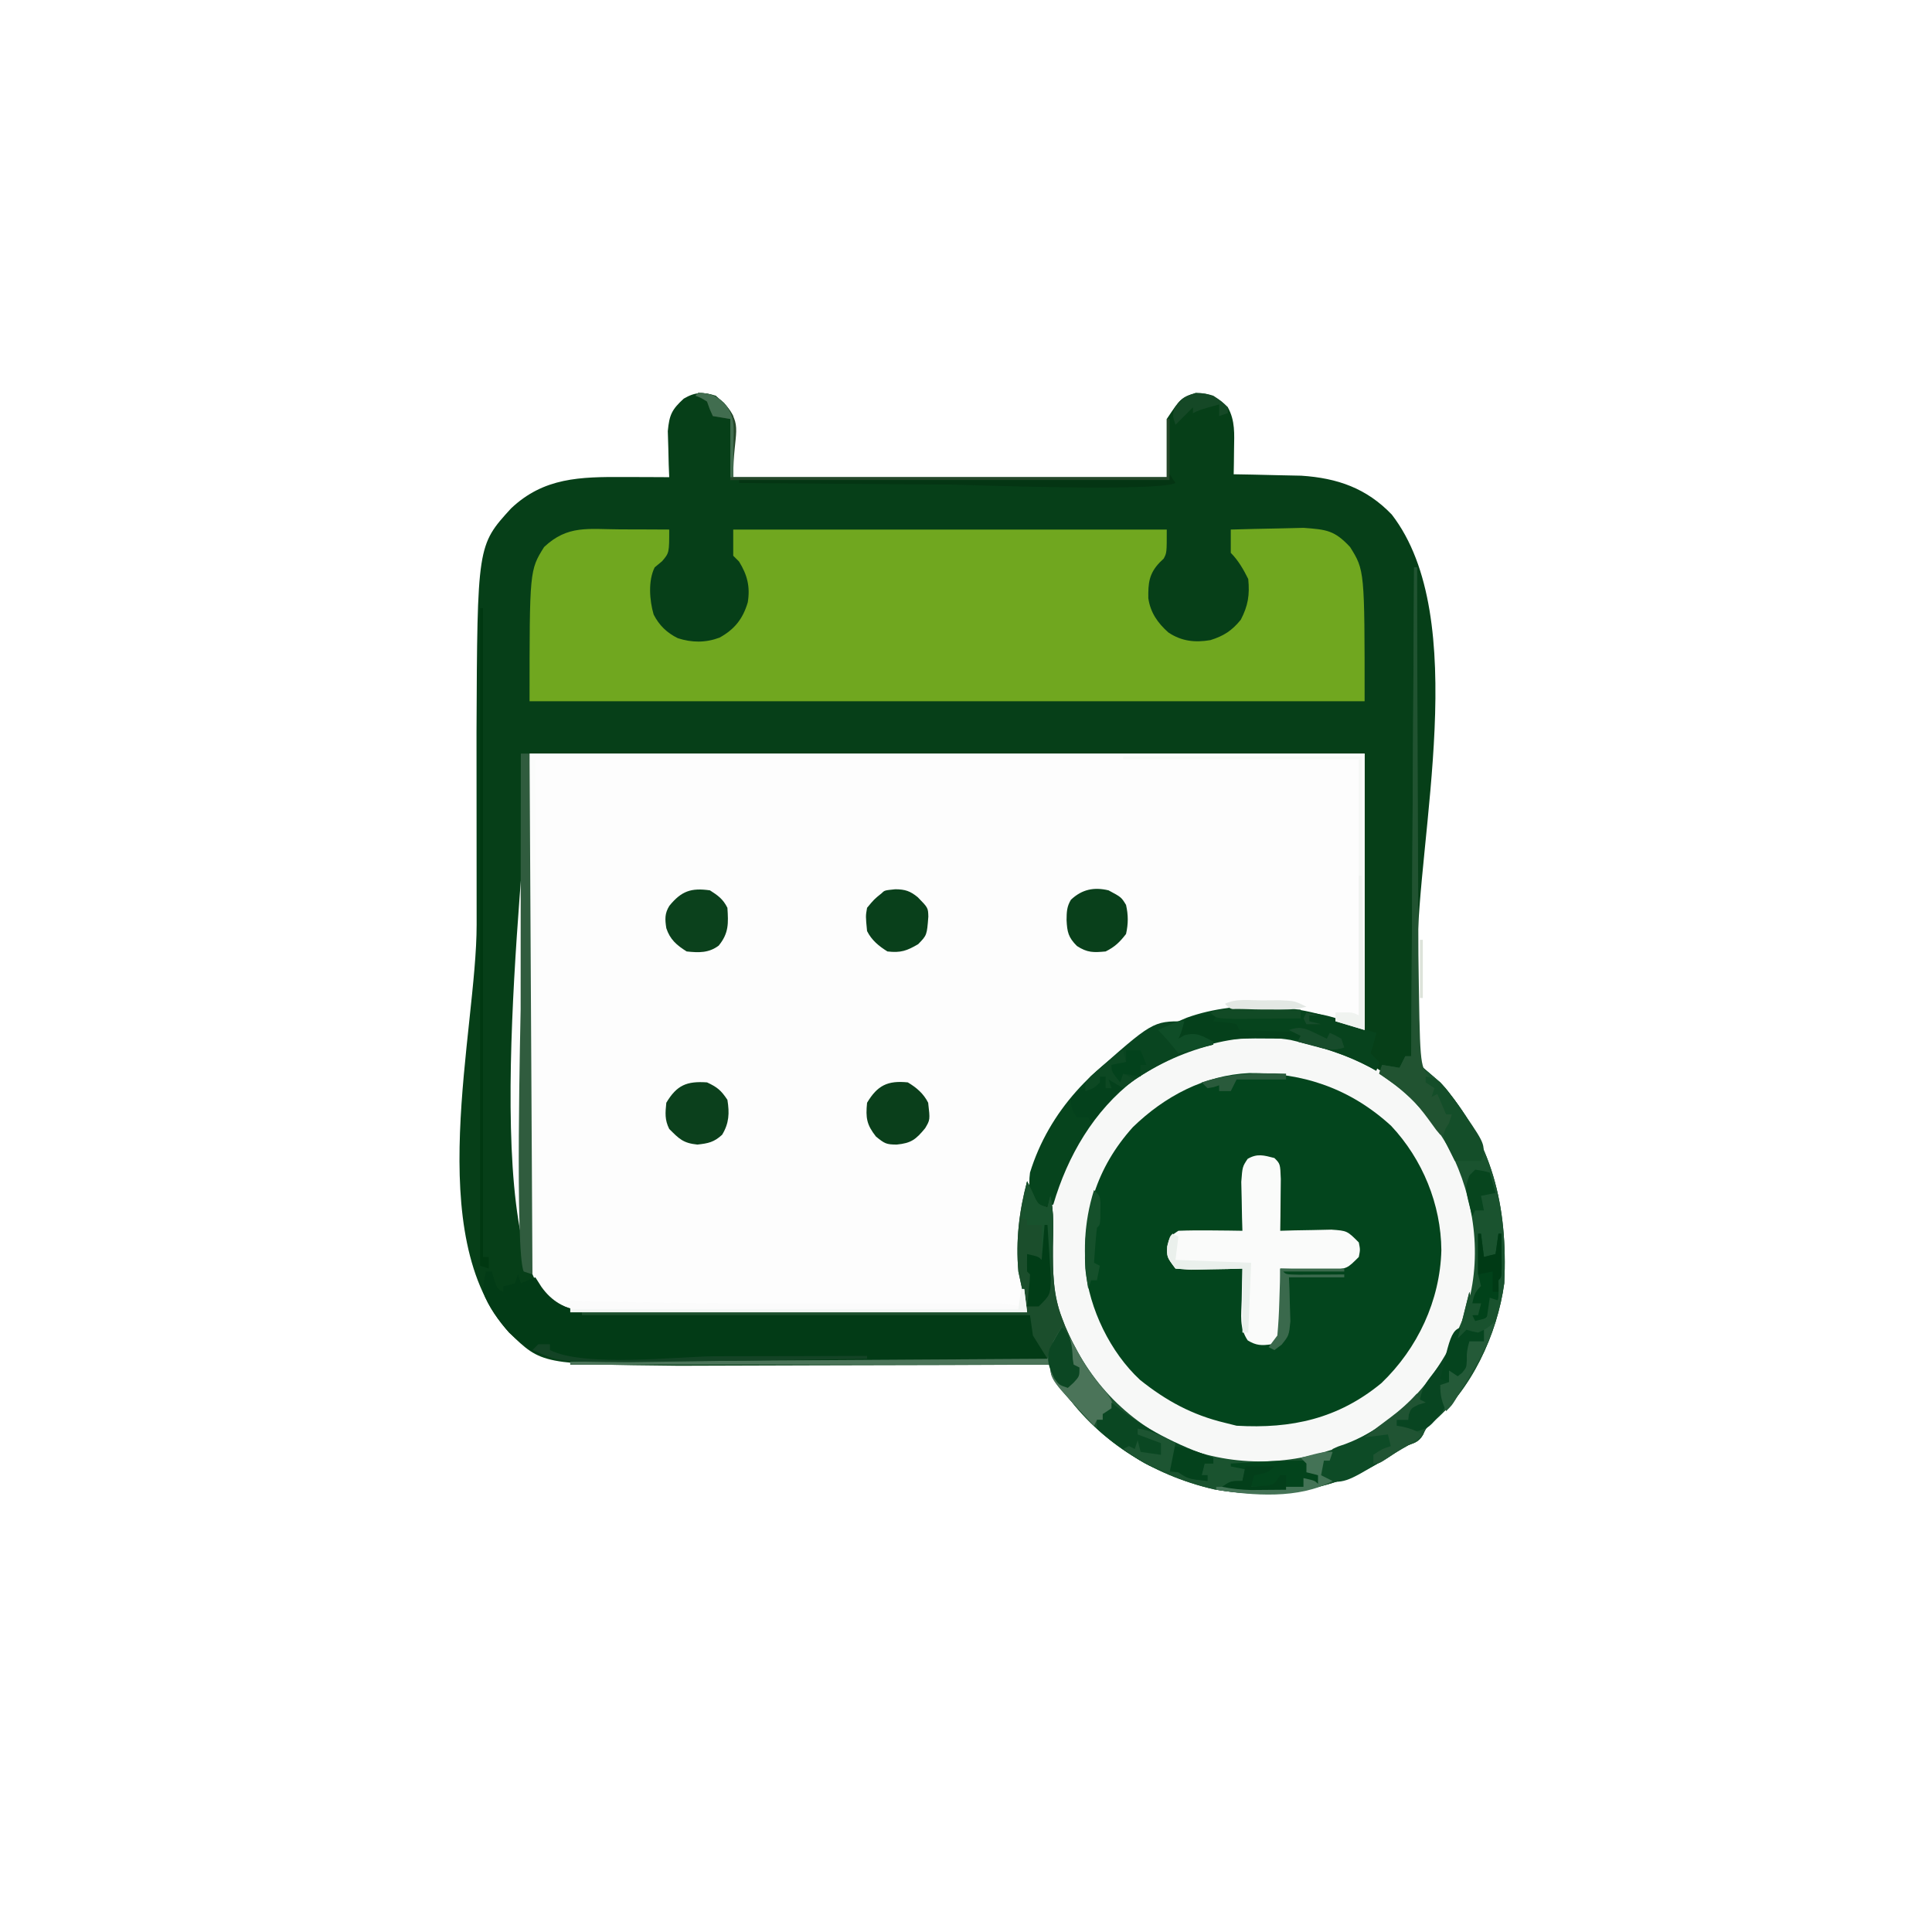
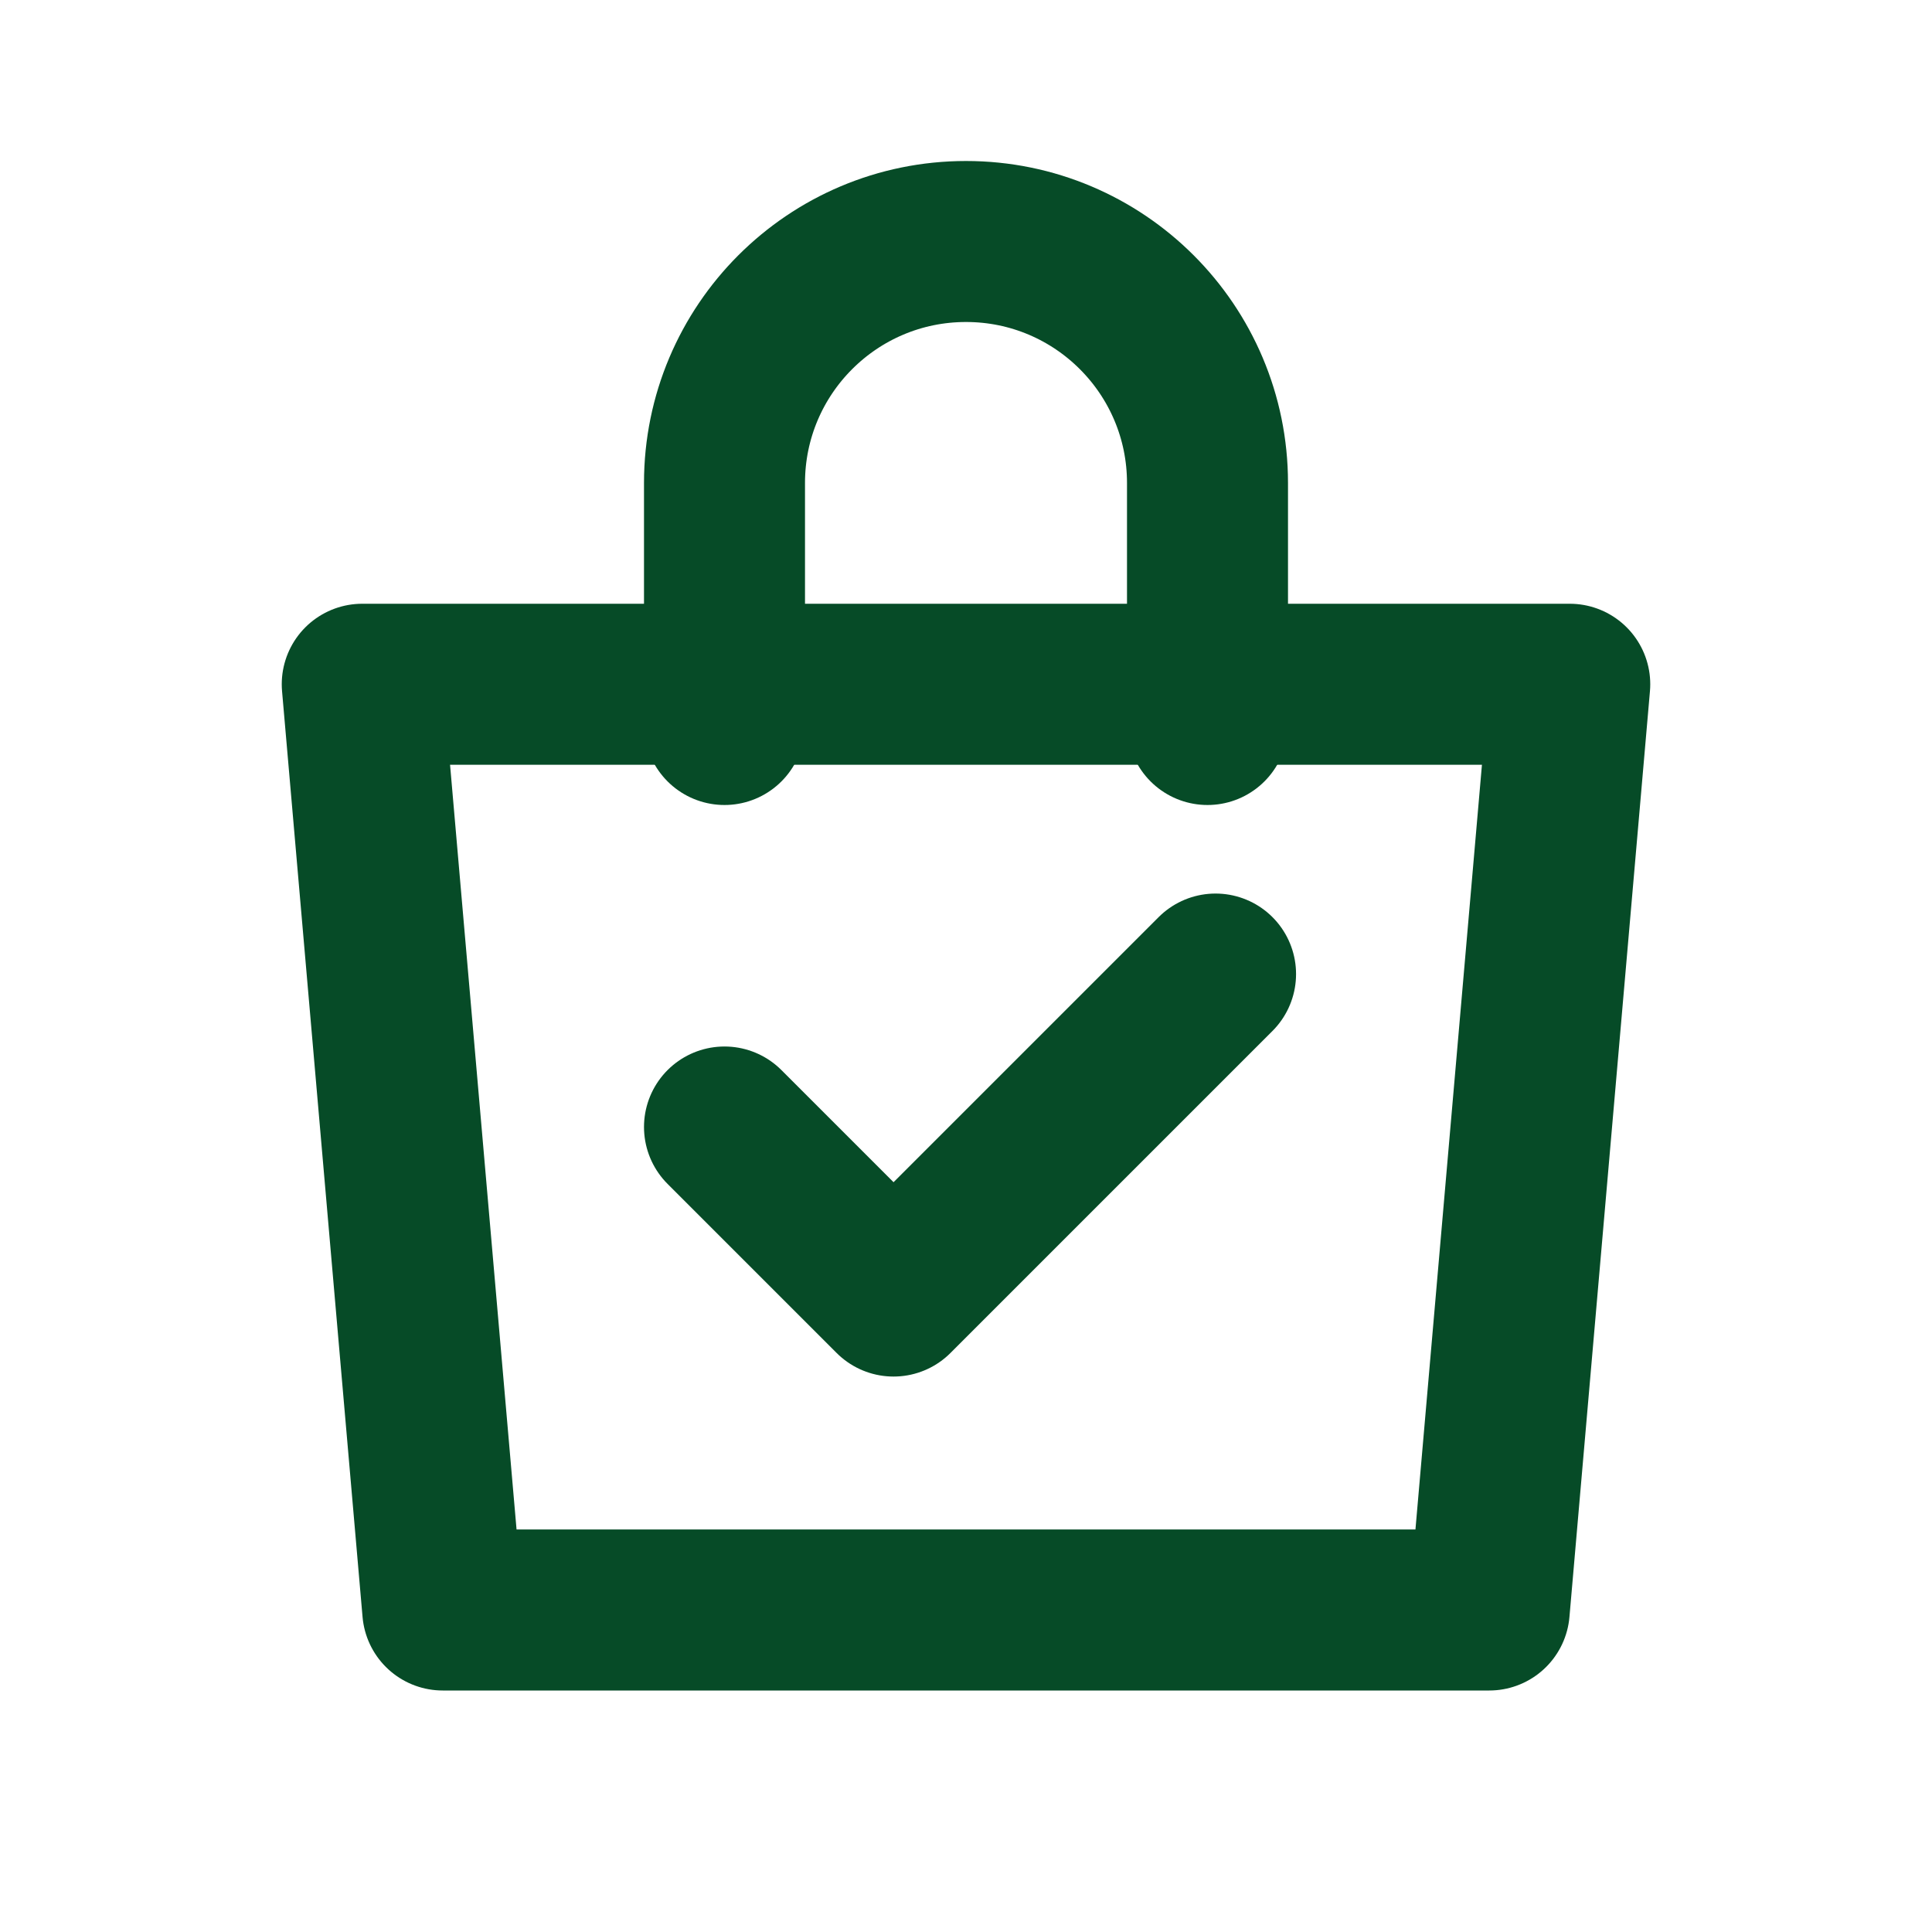
- <svg xmlns="http://www.w3.org/2000/svg" width="664" height="664">
-   <path fill="#063f18" d="M246 136c2.527 2.19 4.5 4 6 7v21h149v-20c4.828-7.241 4.828-7.241 10-9 4.868.099 7.58 1.58 11 5 2.55 4.634 2.2 9.121 2.125 14.312l-.055 4.926L424 163l6.43.113 8.445.199 8.367.176c12.473.823 22.42 4.324 31.086 13.348 27.504 35.6 8.798 110.596 8.805 151.312L488 366l7 6c17.978 20.348 23.209 42.488 22 69-2.394 17.579-11.41 37.09-25.344 48.367C490 491 490 491 489.094 493.07c-1.525 2.691-3.224 2.911-6.094 3.93a159 159 0 0 0-4.938 3.25c-18.439 11.849-39.183 15.411-60.75 11.625-21.518-4.943-40.661-17.096-53.042-35.621C363 474 363 474 361 469l-35.672.141-46.078.109-45.984.141c-47.08-.494-47.08-.494-58.266-11.391-30.186-33.09-11.177-103.5-11.188-140.188l-.042-66.167c.281-64.211.281-64.211 11.855-76.895 11.27-10.685 23.807-10.872 38.75-10.812l8.836.027L230 164l-.176-4.383-.136-5.742-.176-5.695c.53-5.627 1.392-7.431 5.488-11.18 3.902-2.301 6.692-2.346 11-1" />
-   <path fill="#fdfdfd" d="M182 259h287v95l-10-3c-22.225-6.38-44.341-4.527-64.875 5.75-6.674 3.765-12.456 8.113-18.125 13.25l-2.102 1.75c-9.643 8.606-16.527 21.856-19.898 34.25l-.895 3.184c-3.554 14.299-2.18 27.292-.105 41.816-25.979.161-51.958.278-77.938.375l-43.839.211C196 451 196 451 187 445c-22.587-28.799-5.019-159.773-5-186" />
-   <path fill="#03451d" d="M475.813 368.938A423 423 0 0 1 481 373c.635.47 1.27.942 1.925 1.425 11.985 9.34 20.47 25.198 23.632 39.9 2.47 20.565.099 39.312-11.558 56.675-3.44 4.248-7.111 8.161-11 12-.68.68-1.361 1.358-2.063 2.058-14.363 13.437-32.807 18.553-52.086 18.18-19.413-1.2-37.267-9.865-50.6-24.05-16.024-18.741-19.265-37.83-18.25-62.188 1.913-17.772 13.489-33.89 26.687-45.313 25.83-19.3 61.367-21.81 88.125-2.75" />
-   <path fill="#70a71f" d="M213.188 181.938l9.48.026L230 182c0 8 0 8-2.438 10.875-.846.702-1.69 1.403-2.563 2.125-2.296 4.593-1.772 11.37-.35 16.208 1.892 3.714 4.564 6.287 8.3 8.127 4.85 1.571 9.54 1.6 14.328-.183 5.186-2.847 8.057-6.481 9.723-12.152.871-5.341-.151-9.4-3-14l-2-2v-9h149c0 8 0 8-1.058 9.988l-1.38 1.325c-3.683 3.863-3.976 7.15-3.901 12.273.69 4.901 3.243 8.566 6.913 11.8 4.541 3.018 9.106 3.51 14.426 2.614 4.601-1.447 7.382-3.24 10.438-7 2.5-4.803 3.108-8.54 2.562-14-1.587-3.22-3.445-6.445-6-9v-8c5.332-.162 10.667-.279 16-.375l9-.21c7.986.584 10.664.877 16 6.585 5 8 5 8 5 53H182c0-45 0-45 5-53 8.12-7.632 15.147-6.103 26.188-6.063" />
-   <path fill="#f7f8f7" d="M475.813 368.938A423 423 0 0 1 481 373c.635.47 1.27.942 1.925 1.425 11.985 9.34 20.47 25.198 23.632 39.9 2.47 20.565.099 39.312-11.558 56.675-3.44 4.248-7.111 8.161-11 12-.68.68-1.361 1.358-2.063 2.058-14.363 13.437-32.807 18.553-52.086 18.18-19.413-1.2-37.267-9.865-50.6-24.05-16.024-18.741-19.265-37.83-18.25-62.188 1.913-17.772 13.489-33.89 26.687-45.313 25.83-19.3 61.367-21.81 88.125-2.75m-86.445 18.43C376.7 401.456 372.063 417.438 373 436c1.39 13.856 8.575 28.745 18.808 38.246 9.007 7.209 17.973 12.07 29.192 14.754l4 1c18.887 1.1 34.885-2.392 49.75-14.625 12.483-11.956 20.173-28.395 20.625-45.688-.13-15.754-6.445-31.218-17.262-42.754-13.954-12.767-30.133-18.327-48.766-18.137-15.349.718-29.025 7.942-39.98 18.572" />
-   <path fill="#1a532f" d="M486 195h1l-.027 37.195.089 47.93.036 47.883L488 366l7 6c17.978 20.348 23.209 42.488 22 69-2.394 17.579-11.41 37.09-25.344 48.367C490 491 490 491 489.094 493.07c-1.525 2.691-3.224 2.911-6.094 3.93a159 159 0 0 0-4.938 3.25c-18.439 11.849-39.183 15.411-60.75 11.625-21.518-4.943-40.661-17.096-53.042-35.621C363 474 363 474 361 469H196v-1l164-1-5-8-1-7H200v-1h153l-3-14c-.927-10.689.248-20.662 3-31 1.034 2.047 2.034 4.079 2.938 6.188C357 414 357 414 360 415l1-4c1.312 5.874.988 11.634.875 17.625-.026 8.622.003 16.3 3.125 24.375l1.066 2.766c8.319 19.656 21.908 33.513 41.559 42.015 18.801 6.789 38.467 5.695 56.703-2.027C484.184 486.27 496.564 470.373 504 450c5.62-18.183 2.711-38.037-5.688-54.75-6.353-11.218-13.506-19.201-24.312-26.25l1-3 6 1 2-4h2Z" />
-   <path fill="#023b16" d="M167 437h2l.875 2.938C171 443 171 443 173 444v-2l1.938-.312L177 441l1-3 1 3 5-2 2.062 3.25c3.644 5.114 7.829 7.223 13.938 8.75 25.75.239 51.5.416 77.25.562l43.203.254L354 452l4 11 3 5c-27.979.107-55.958.185-83.938.25l-47.214.141c-44.046-.455-44.046-.455-54.848-10.391-3.675-4.157-7.106-8.763-9-14 .312-3.875.312-3.875 1-7" />
-   <path fill="#fafbfa" d="M438 398c2 2 2 2 2.195 7.227l-.07 6.398-.055 6.414L440 423l4.891-.141 6.359-.109 6.328-.141C463 423 463 423 467 427c.5 2.5.5 2.5 0 5-4 4-4 4-9.422 4.391l-6.328-.141-6.359-.109L440 436l.105 4.926.083 6.386.105 6.364C440 459 440 459 437 462c-3.384.504-5.232.467-8.176-1.324-2.99-4.387-2.195-8.729-2.074-13.926l.109-6.078L427 436l-4.926.141-6.386.109-6.364.141L404 436c-3-4-3-4-2.875-7.625C402 425 402 425 405 423c3.727-.143 7.458-.168 11.188-.125l6.105.055L427 423l-.141-4.672-.109-6.078-.141-6.047c.391-5.203.391-5.203 2.18-7.914 3.32-1.936 5.589-1.228 9.211-.289" />
-   <path fill="#06441d" d="M466.086 353.148c2.263 1.007 4.46 1.535 6.914 1.852a85 85 0 0 1-2 7l3 3-1 3-2.098-1.172c-8.05-4.285-16.027-6.809-24.902-8.828l-2.484-.586c-19.245-3.168-37.695 3.05-53.614 13.648C375.926 381.756 366.9 397.28 362 414l-5 1c-3.038-4.177-3.651-6.873-3-12 6.517-21.156 22.079-37.355 41.223-47.75 3.216-1.564 6.45-2.938 9.777-4.25l2.945-1.254c17.962-6.46 41.067-4.732 58.14 3.402" />
-   <path fill="#1b4e2c" d="M353 406c1.034 2.047 2.034 4.079 2.938 6.188C357 414 357 414 360 415l1-4c1.312 5.874.988 11.634.875 17.625-.026 8.622.003 16.3 3.125 24.375l1.066 2.766c3.45 8.151 7.989 15.977 13.809 22.672 1.946 2.347 2.781 3.584 3.125 6.562l-4 1v2h-2l-1 2c-15-15.967-15-15.967-15-21H196v-1l164-1-5-8-1-7H200v-1h153l-3-14c-.927-10.689.248-20.662 3-31" />
-   <path fill="#fbfcfb" d="M182 259h287v95l-10-3v-3c5.75-.125 5.75-.125 8 1v-88H184l.125 86.375c.042 28.875.023 57.75-.125 86.625l-2 2Z" />
-   <path fill="#fbfbfb" d="M351 443h1l1 8H196v-2l-2-2 7.57.219c41.538 1.011 83.07.814 124.618.719C347 448 347 448 350 449Z" />
-   <path fill="#4b7459" d="M365 456c2.299 2.899 4.012 5.832 5.688 9.125 2.707 5.082 5.915 9.336 9.675 13.684 1.605 2.149 2.225 3.571 2.637 6.191l-4 1v2h-2l-1 2c-15-15.967-15-15.967-15-21H196v-1l164-1 2-6a97 97 0 0 1 3-5" />
-   <path fill="#215331" d="M486 195h1l.113 37.266.199 47.984.176 47.953C488 366 488 366 491 370v2l3 2v1l2 2a89 89 0 0 1 1 6h2a85 85 0 0 1-2 7h-2c-1.367-1.574-1.367-1.574-2.875-3.688-3.885-5.399-7.375-9.762-12.875-13.624l-2.984-2.114L474 369l1-3 6 1 2-4h2Z" />
-   <path fill="#0a4722" d="M382 482l1.258 1.031C393.472 491.066 404.75 496.767 417 501v2h-3l-1 4h2v2c-6.625-.75-6.625-.75-10-3h-1c-5.774-.434-9.27-2.045-14.062-5.25l-3.536-2.328c-3.296-2.347-6.44-4.663-9.402-7.422v-3h2v-2l3-2Z" />
-   <path fill="#305c3e" d="M179 259h3l1 179-3-1c-3.071-6.143-1.064-88.584-1.062-90.125l.027-49.445Z" />
-   <path fill="#0b401c" d="M243 372c3.539 1.651 4.811 2.716 7 6 .734 4.561.593 8.019-1.812 12-2.814 2.572-4.735 2.949-8.5 3.375-4.891-.497-6.259-1.946-9.688-5.375-1.575-3.149-1.348-5.52-1-9 3.633-6.101 7.06-7.47 14-7" />
-   <path fill="#0b411c" d="M244 306c2.81 1.794 4.509 3.019 6 6 .347 5.293.514 8.734-3 13-3.421 2.566-6.848 2.437-11 2-3.412-2.123-5.749-4.135-7-8-.46-3.021-.6-5.038 1.051-7.684 4.126-5.075 7.484-6.245 13.949-5.316" />
-   <path fill="#0a3f1b" d="M312 372c2.977 1.773 5.428 3.856 7 7 .677 5.864.677 5.864-1.047 8.758-3.181 3.873-4.787 5.127-9.765 5.617-3.61-.026-4.115-.316-7.126-2.75-3.202-4.076-3.584-6.408-3.062-11.625 3.578-6.008 7.103-7.69 14-7" />
-   <path fill="#09401b" d="M381 306c4.378 2.345 4.378 2.345 6 5 .796 3.491.786 6.508 0 10-2.19 2.824-3.83 4.415-7 6-4.181.394-6.309.45-9.875-1.875-2.981-2.981-3.358-4.813-3.563-8.937.036-2.76.072-4.577 1.497-6.958 3.849-3.619 7.969-4.414 12.941-3.23m-73.312-.375c3.375.024 5.144.6 7.75 2.75 3.535 3.622 3.535 3.622 3.617 6.648-.49 6.397-.49 6.397-3.493 9.477-3.887 2.276-5.988 3.028-10.563 2.5-2.929-1.813-5.436-3.873-7-7-.506-5.154-.506-5.154 0-8 2.438-2.937 2.438-2.937 5-5 1-1 1-1 4.688-1.375" />
-   <path fill="#0d4b26" d="M487 479l1 2 2 1-2.438.75C485 484 485 484 484.188 486.125L484 488h-4v2l2.25.375c2.551.58 4.477 1.362 6.75 2.625-2.105 2.105-4.296 3.358-6.883 4.797-2.367 1.345-4.675 2.774-6.992 4.203-12.882 7.702-12.882 7.702-21.125 7 .256-2.343.593-4.678 1-7l2-1 1-3c1.863-.887 1.863-.887 4.312-1.688 9.615-3.608 17.89-9.652 24.688-17.312" />
-   <path fill="#094520" d="M407 351c-.506 2.169-1 4-2 6l2.062-1.188c4.234-1.171 6.087.225 9.938 2.188v1l-2.457.664C403.821 362.735 394.88 367.291 386 374l-5-3 1 3h-2v-4h-2v2c-2 2-2 2-5 3 0-3 0-3 1.801-5.016C396.142 351 396.142 351 407 351" />
-   <path fill="#07431d" d="M449 348c5.769.427 10.338 1.755 15.656 4.012 2.735 1.153 5.515 2.095 8.344 2.988a85 85 0 0 1-2 7l3 3-1 3-2.098-1.172c-8.05-4.285-16.036-6.769-24.902-8.828l1-2-4-2 2.438-.75C448 352 448 352 448.812 349.875Z" />
-   <path fill="#084521" d="M507.25 456.25l2.75.75v4h-5c-.693 2.339-.995 4.105-.875 6.562C504 470 504 470 502.5 471.812L501 473l-3-2v4l-3 2 1.438 2.5c.562 3.5.562 3.5-.688 5.645-4.6 5.502-4.6 5.502-8.32 6.644-2.976.258-4.771-.498-7.43-1.789v-2l4-1 .312-1.875C485 483 485 483 488 481l.445-1.789c.779-3.103 2.495-5.055 4.43-7.586 2.858-3.743 5.075-7.388 7.125-11.625 2.461-3.309 3.051-4.073 7.25-3.75" />
-   <path fill="#25472a" d="M240 135c4.041.184 5.716.754 8.812 3.438C255.778 146.597 252 148.027 252 164h149v-20h1v21H251v-21l-6-1c-1.125-2.438-1.125-2.438-2-5-2.125-1.312-2.125-1.312-4-2Z" />
-   <path fill="#003811" d="M165 209h1v223h2v4l-3-1Z" />
-   <path fill="#03441c" d="M450 502v4l3 1v3c-3.875-.875-3.875-.875-5-2v3c-4.714.928-9.199 1.134-14 1.125l-4.125.008A61 61 0 0 1 420 511c3-2 3-2 7-2l1-4-5-1v-1q4.218-.255 8.438-.5l4.746-.281c4.613-.21 9.198-.256 13.816-.219" />
-   <path fill="#245a38" d="M505 444l1 4h3l-1 4h-2l1 2 4-1 1-7 3 1c-.78 11.441-7.147 21.444-13 31l-1.586 2.723C499 483 499 483 497 485c-1.498-3.371-2-5.204-2-9l3-1v-4l3 1c2.429-3.644 2.162-5.712 2-10 1.812-1.062 1.812-1.062 4-2l3 1v-4l-1.875.562C506 458 506 458 504 457l-3 3Z" />
-   <path fill="#f6f8f6" d="M386 260h82l1 94-10-3v-3c5.75-.125 5.75-.125 8 1v-88h-81Z" />
-   <path fill="#144e29" d="M490 370c5.039.68 6.887 4.061 9.824 7.895 10.437 14.896 10.437 14.896 9.891 19.519L509 399h-9a198 198 0 0 1-2.125-4.25l-1.195-2.391c-.68-2.359-.68-2.359.14-4.468L498 386l1-3h-2l-3-7-2 1 1-3-3-2Z" />
-   <path fill="#f2f5f3" d="M351 443h1l1 8H196v-1h154Z" />
-   <path fill="#043513" d="M402 163l2 3c-6.31 3.155-73.177.585-76.125.562l-41.57-.308L254 166v-1h148Z" />
-   <path fill="#05401b" d="M418 349l-1 2 3.938.375c2.214.211 2.214.211 4.062.625l1 2 4.523.148 5.852.227 5.836.211C447 355 447 355 449 357l-4.863-.035-6.449-.027-6.364-.036C425 357 425 357 419.02 357.629 414 358 414 358 409 356c-2.312.375-2.312.375-4 1 1.448-5.55 1.448-5.55 3.688-7.375 3.143-.85 6.073-.75 9.312-.625" />
-   <path fill="#01421a" d="M508 424h1l1 8 4-1 1-7h1q.04 3.718.062 7.438l.036 4.183C516 439 516 439 515 440l.062 3.438C515 447 515 447 513 449l-.812 2c-1.591 2.679-3.285 3.083-6.188 4v-3l2-1 1-3h-3c.573-2.867.861-3.861 3-6a92 92 0 0 0-1-4 193 193 0 0 1-.062-7.25l.027-3.828Z" />
-   <path fill="#04411c" d="M378 370h2v4l1-3 5 2-1.137 1.32A878 878 0 0 0 375 386l-1-2h-4c-1.335-2.198-2.028-3.526-1.875-6.125 1.157-2.478 2.376-2.891 4.875-3.875l2-1 3-1Z" />
-   <path fill="#205433" d="M487 479l1 2 2 1-2.438.75C485 484 485 484 484.188 486.125L484 488h-4v2l2.25.375c2.551.58 4.477 1.362 6.75 2.625-2.161 2.161-4.464 3.439-7.121 4.914-1.795 1.038-3.488 2.156-5.191 3.336C474 503 474 503 472 503v-3c3-2 3-2 6-3l-1-4-8 1a228 228 0 0 1 9-6.938c3.309-2.463 6.175-5.061 9-8.062" />
-   <path fill="#134325" d="M185 462h4v2c12.07 6.035 44.508 2.154 56.75 2.125l29.422-.055L298 466v1c-17.479.275-34.958.519-52.438.75l-29.496.422C192 468 192 468 183 464Z" />
-   <path fill="#eaf0ec" d="M403 424l2 1-1 8 26 1-1 24h-2v-22l-4.926.141-6.386.109-6.364.141L404 436c-3-4-3-4-2.75-7.688C402 425 402 425 403 424" />
-   <path fill="#0c4723" d="M365 456c3.363 3.363 3.447 6.55 3.691 11.074L369 469l2 1c0 3 0 3-2 5.188L367 477c-3-1-3-1-4.625-3.25-1.857-3.713-2.843-6.189-1.625-10.25 1.294-2.589 2.71-5.05 4.25-7.5" />
-   <path fill="#18522d" d="M353 406c1.025 2.05 2.034 4.08 2.938 6.188C357 414 357 414 360 415l1-4c1.291 5.68.884 11.087.562 16.875l-.308 5.742L361 438l-3-1v-16h-5v-2h-2c.52-4.379 1.057-8.688 2-13" />
-   <path fill="#013d17" d="M359 421h1c.275 3.915.52 7.832.75 11.75l.422 6.609C361 445 361 445 357 449h-4l.254-2.371.308-3.067.317-3.058L354 438l-1-1q-.063-3 0-6c3.875.875 3.875.875 5 2Z" />
-   <path fill="#04421c" d="M403 497c5.053.632 9.296 2.135 14 4v2h-3l-1 4h2v2c-6.625-.75-6.625-.75-10-3l-4-1Z" />
-   <path fill="#05441e" d="M507.25 456.25l2.75.75v4h-5c-.693 2.339-.995 4.105-.875 6.562C504 470 504 470 502.5 471.812L501 473l-3-2v4l-3-1c4.119-18.375 4.119-18.375 12.25-17.75" />
-   <path fill="#3a694c" d="M440 436h22v1h-21c1 1 1 1 5.473 1.098l5.589-.036 5.598-.027L462 438v1h-19l.176 4.199.136 5.489.176 5.449C443 459 443 459 440.48 462.145L438 464l-2-1 3-4c.369-3.906.579-7.828.688-11.75l.199-6.359Z" />
-   <path fill="#447356" d="M458 499l-1 3h-2l-1 5 4 2c-11.537 6.269-27.505 5.066-40 3v-1h30v-3c3.875.875 3.875.875 5 2v-3l-4-1v-3l-2-2c7.625-2 7.625-2 11-2" />
-   <path fill="#15502b" d="M376 409c2 2 2 2 2.23 4.348l-.042 2.714-.02 2.723C378 421 378 421 377 422a145 145 0 0 0-.562 6.062l-.254 3.348L376 434l2 1-1 5h-2l-1 3c-1.866-11.752-1.561-22.619 2-34" />
-   <path fill="#1d5532" d="M391 491c4.91.614 8.67 2.725 13 5l-2 10c-6.313-1.343-10.796-4.248-16-8l2-1 2 1 1-3 1 4 7 1v-4l-8-3Z" />
-   <path fill="#07451e" d="M507 402c2.625.375 2.625.375 5 1l2 7-5 1 1 5h-3l-1 2c-2.56-9.71-2.56-9.71-1-14Z" />
-   <path fill="#19522e" d="M505 444l1 4h3l-1 4h-2l1 2 4-1 1-7 3 1c-.125 3.25-.125 3.25-1 7-2.812 2.5-2.812 2.5-6 4-2.188-.438-2.188-.438-4-1l-3 3Z" />
-   <path fill="#f0f3f0" d="M467 301h1l1 53-10-3v-3c5.75-.125 5.75-.125 8 1Z" />
-   <path fill="#0f4d27" d="M407 351c-.506 2.169-1 4-2 6l2.062-1.188c4.234-1.171 6.087.225 9.938 2.188v1l-12 3-3.711-4.492c-1.042-1.219-2.156-2.375-3.289-3.508 6.75-3 6.75-3 9-3" />
-   <path fill="#0d4823" d="M386 361l1 4-5 1 3 5 1-2 4 2-4 3-5-3 1 3h-2v-4h-2v2c-2 2-2 2-5 3 0-3 0-3 2.082-5.191l2.73-2.371 2.708-2.379C383 363 383 363 386 361" />
-   <path fill="#154826" d="M417 136c2.875 1.938 2.875 1.938 5 4v2l-3 1v-4c-6.75 1.875-6.75 1.875-9 3v-2l-1.312 1.312L404 146c-1-3-1-3-.438-5.5 3.071-5.34 7.825-6.291 13.438-4.5" />
-   <path fill="#e3e8e4" d="M433.875 343.813l5.992-.043C445 344 445 344 449 346c-5.119 1.28-9.849 1.17-15.125 1.188l-6.008.043C423 347 423 347 421 345c3.862-1.933 8.652-1.174 12.875-1.188" />
-   <path fill="#03421c" d="M387 361h5l2 5h-2v4l-6-1-1 3c-3-3.75-3-3.75-3-6l5-1Z" />
-   <path fill="#295a3b" d="M442 369v2h-17l-2 4h-4v-2l-1.875.625L415 374l-2-2c9.715-3.145 18.848-3.325 29-3" />
-   <path fill="#114a25" d="M433.188 346.938l7.793.026L447 347v3c-4.791.053-9.584.092-14.375.125l-8.086.07C418 350 418 350 416 348c5.493-1.83 11.452-1.089 17.188-1.063" />
-   <path fill="#033f1a" d="M428 504h10c-2.36 2.36-3.779 2.491-7 3l-1 4 3.875-.312 2.18-.176C438 510 438 510 440 507h2v5q-3.813.04-7.625.062l-4.289.036c-3.493-.084-6.669-.414-10.086-1.098 3-2 3-2 7-2Z" />
-   <path fill="#416d4f" d="M240 135c4.041.184 5.716.754 8.812 3.438 4.159 4.87 3.289 8.829 3.25 15.187l-.027 5.852L252 164h-1v-20l-6-1c-1.125-2.438-1.125-2.438-2-5-2.125-1.312-2.125-1.312-4-2Z" />
-   <path fill="#003a15" d="M508 424h1l1 8 4-1 1-7h1q.04 3.718.062 7.438l.036 4.183C516 439 516 439 515 440v4h-2v-7l-5 1Z" />
-   <path fill="#174c2b" d="M449 348l4 1h-3v2l4 1h-5l-1-2Zm2.75 6.938 2.422 1.152L456 357l1-2c1.938.812 1.938.812 4 2l1 3c-3.767 1.381-6.448.596-10.25-.438l-3.266-.871L446 358l1-2-4-2c3.587-1.308 5.369-.703 8.75.938" />
-   <path fill="#dde3da" d="M488 323h1v20h-1Z" />
+ <svg xmlns="http://www.w3.org/2000/svg" viewBox="0 0 24 24" fill="none">
+   <path d="M4.5 8.5h15l-1 11.5h-13L4.5 8.5Z" stroke="#064b27" stroke-width="2" stroke-linejoin="round" />
+   <path d="M9 9V6a3 3 0 0 1 6 0v3" stroke="#064b27" stroke-width="2" stroke-linecap="round" />
+   <path d="m9 14 2.1 2.1 4-4" stroke="#064b27" stroke-width="2" stroke-linecap="round" stroke-linejoin="round" />
</svg>
